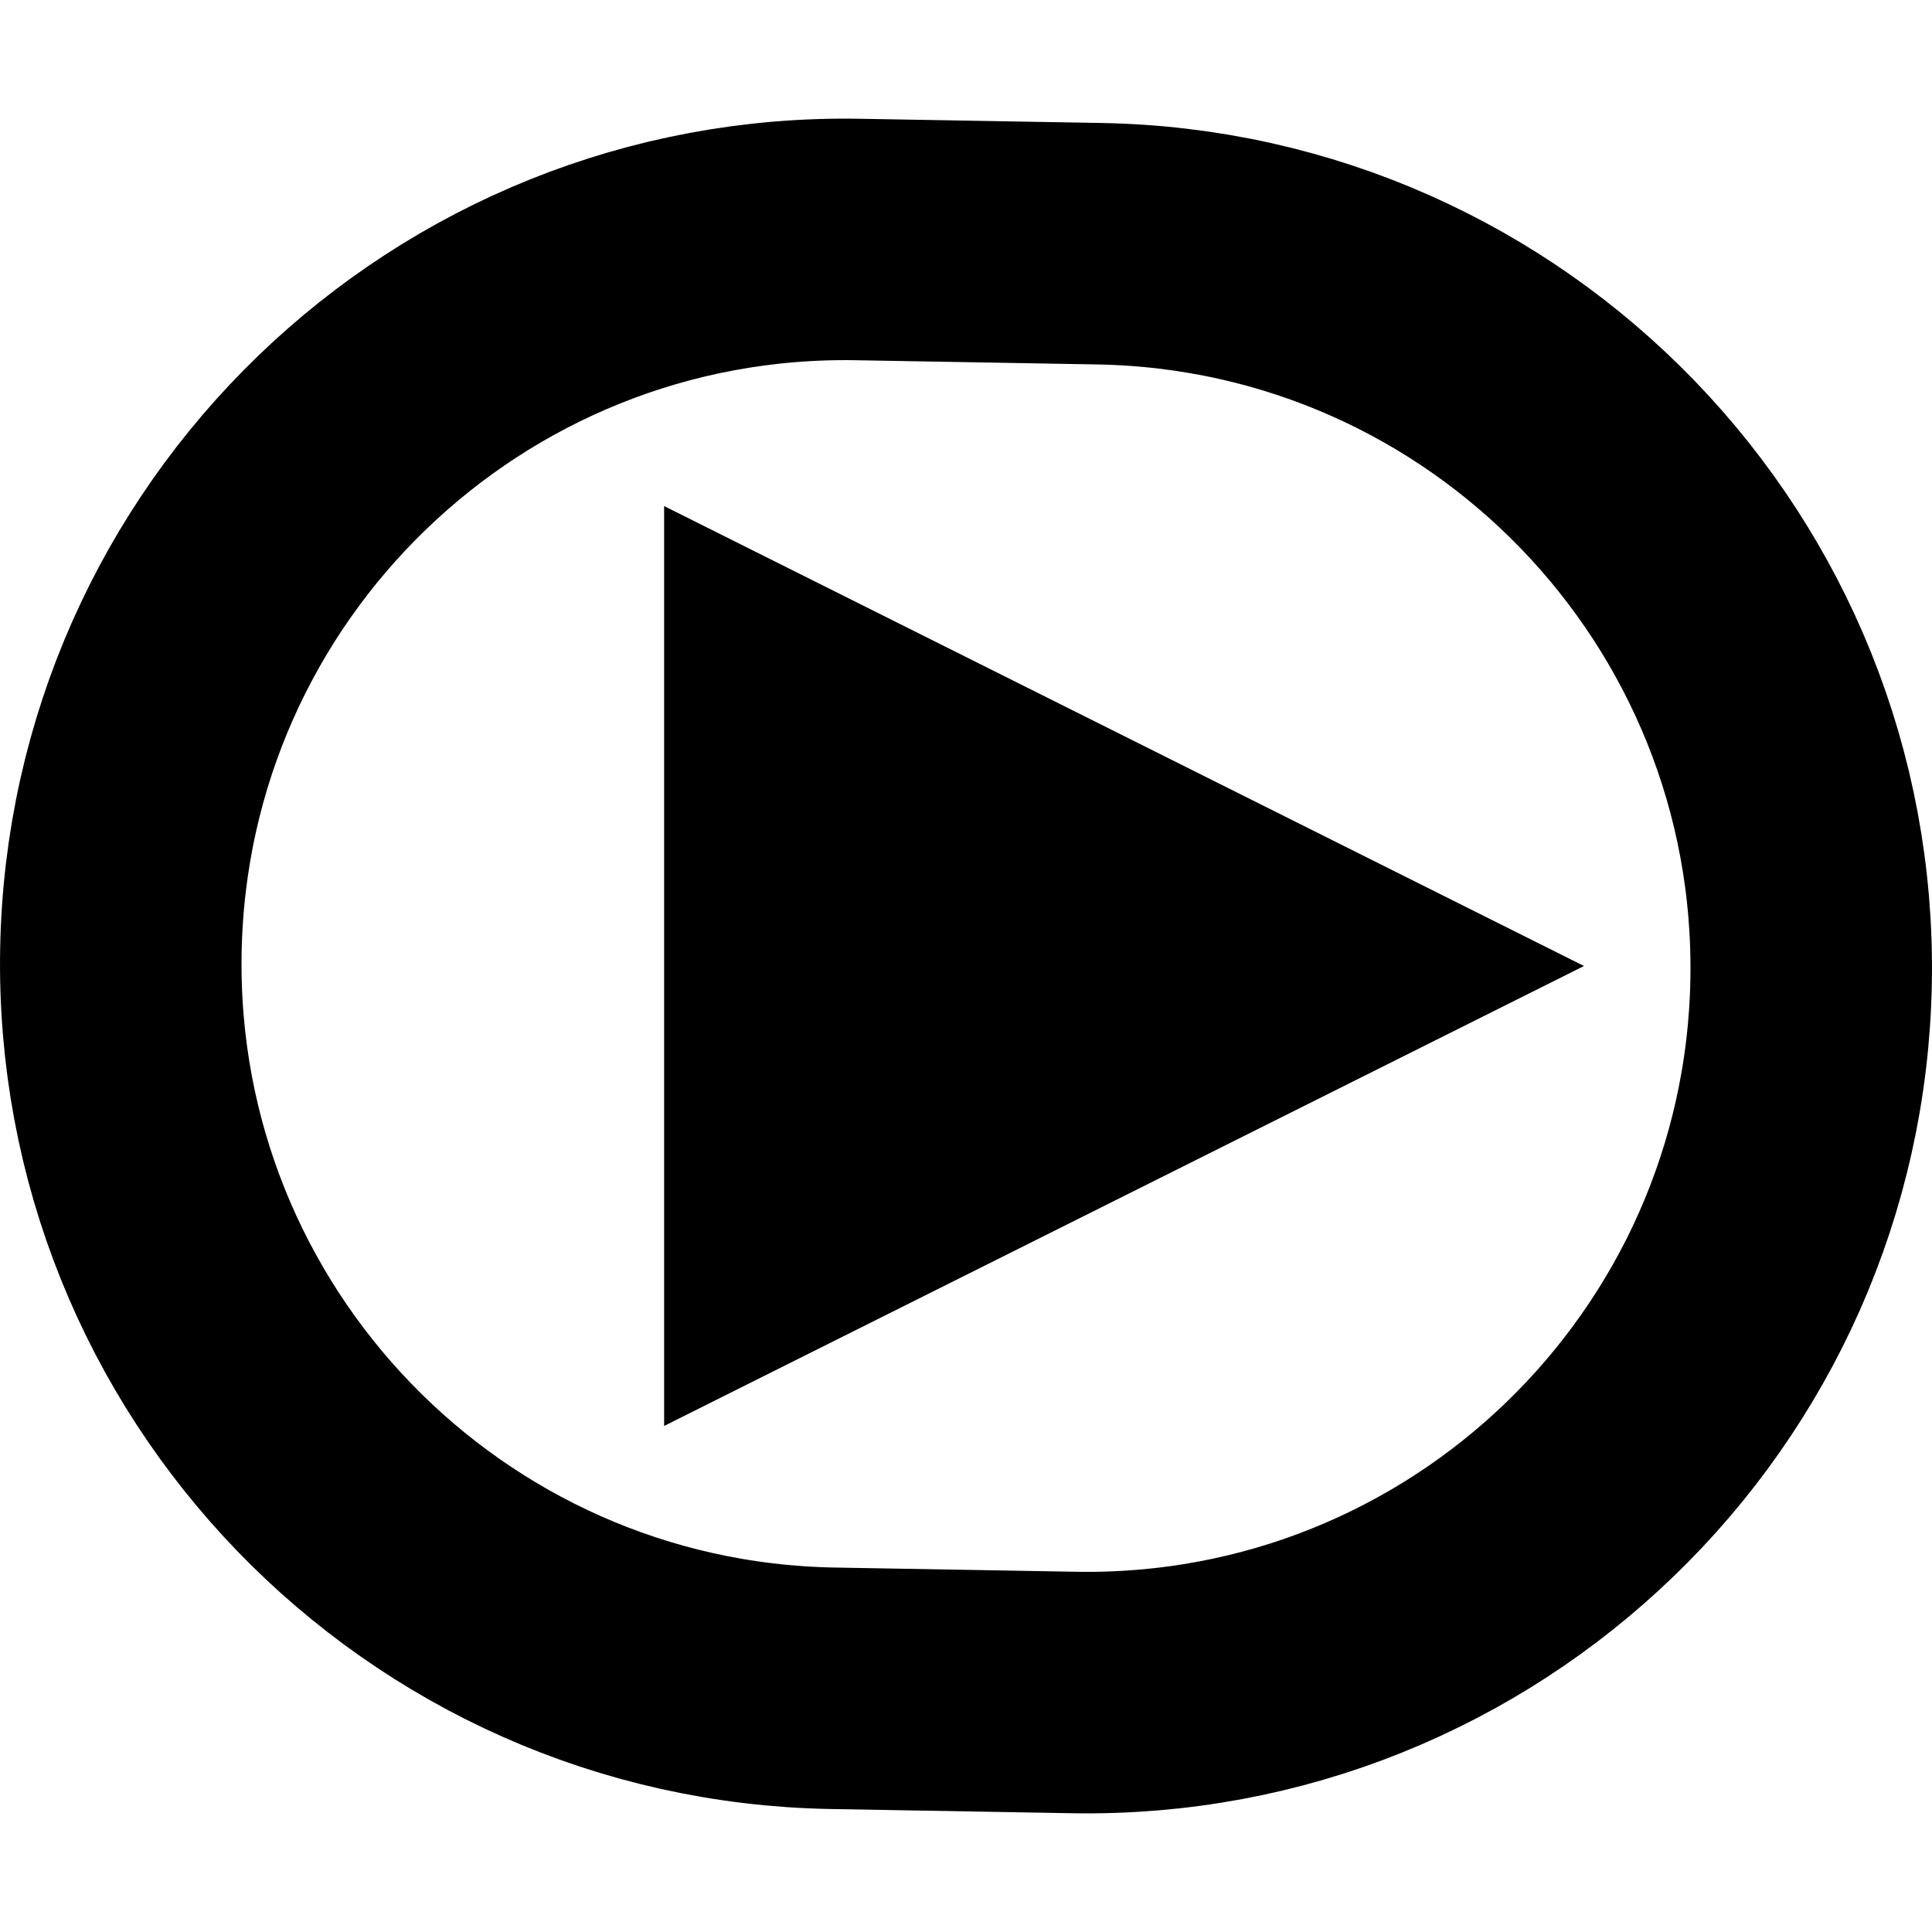
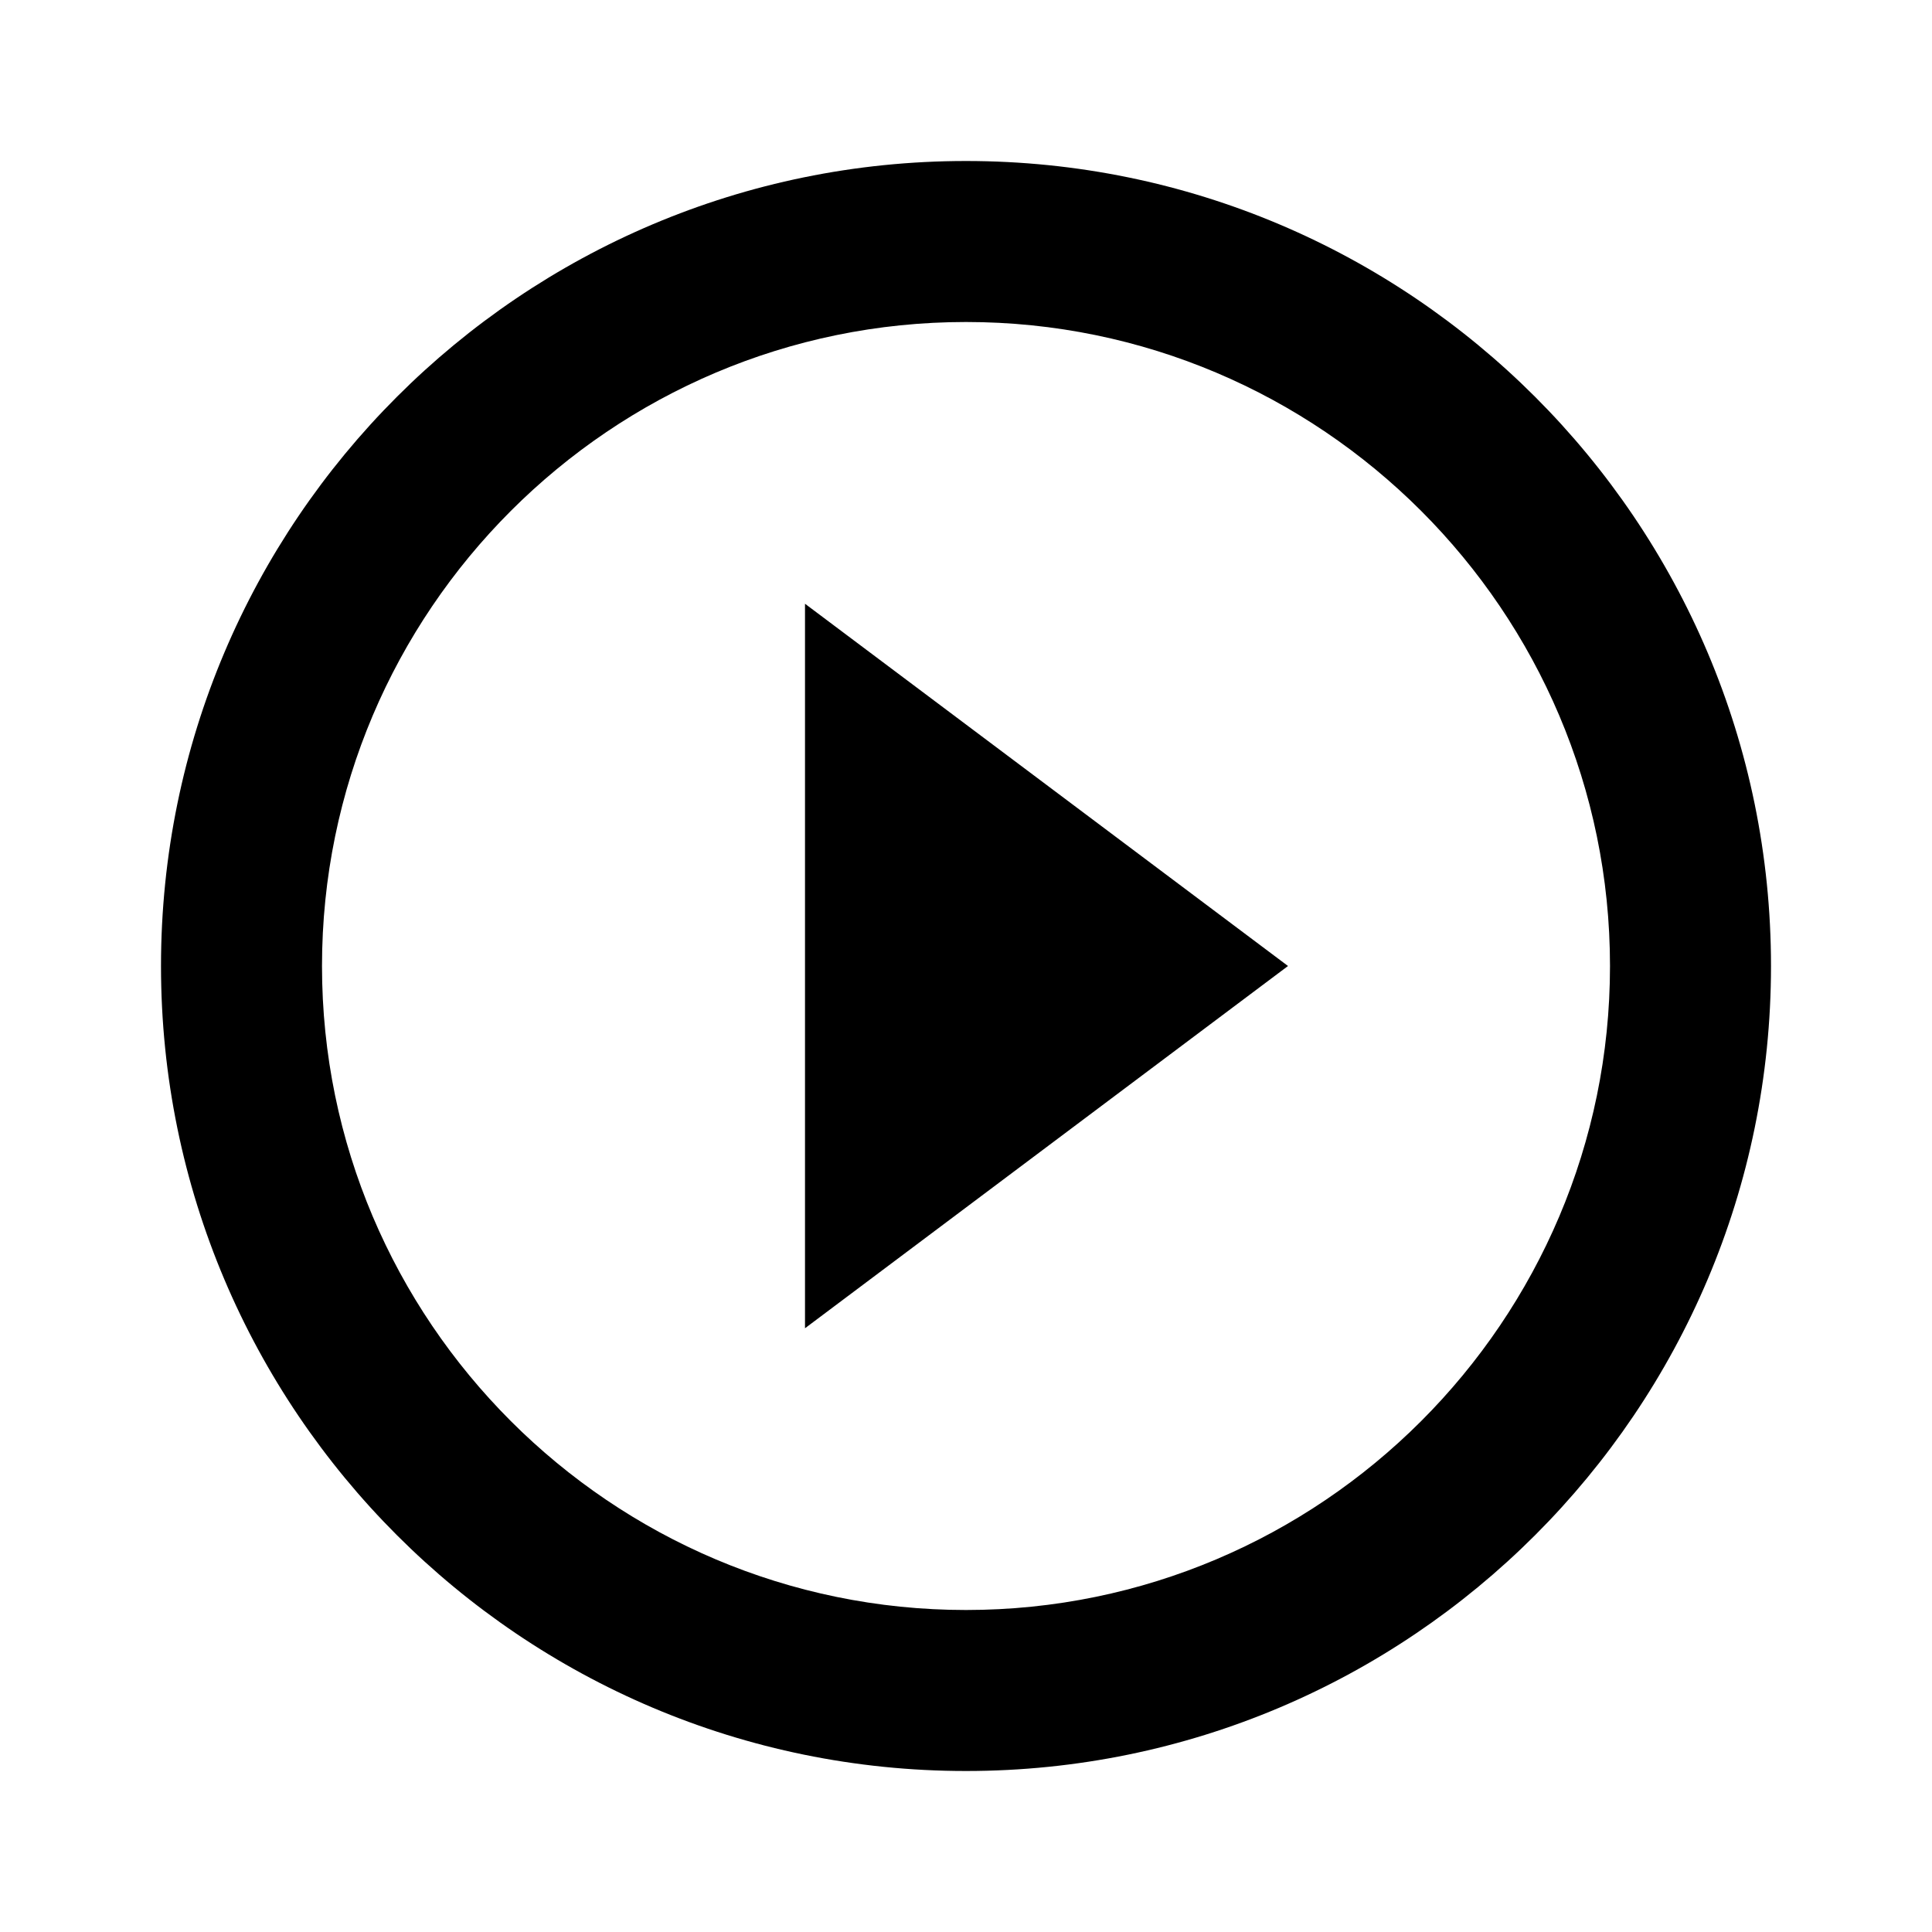
- <svg xmlns="http://www.w3.org/2000/svg" width="16px" height="16px" viewBox="0 0 16 16" version="1.1">
-   <defs />
-   <g id="Page-1" stroke="none" stroke-width="1" fill="none" fill-rule="evenodd">
-     <g id="Slideshow" stroke="#000000">
-       <rect id="Rectangle" stroke-width="2" transform="translate(8, 8) rotate(1) translate(-8, -8) " x="1" y="2" width="14" height="12" rx="6" />
-       <polygon id="Triangle" fill="#000000" transform="translate(9, 8) rotate(90) translate(-9, -8) " points="9 5 12 11 6 11" />
-     </g>
-   </g>
+ <svg xmlns="http://www.w3.org/2000/svg" width="24" height="24" viewBox="0 0 24 24">
+   <path fill="none" d="M0 0h24v24H0V0z" />
+   <path d="M10 16.5l6-4.5-6-4.5v9zM12 2C6.48 2 2 6.48 2 12s4.48 10 10 10 10-4.48 10-10S17.52 2 12 2zm0 18c-4.41 0-8-3.59-8-8s3.59-8 8-8 8 3.59 8 8-3.59 8-8 8z" />
</svg>
